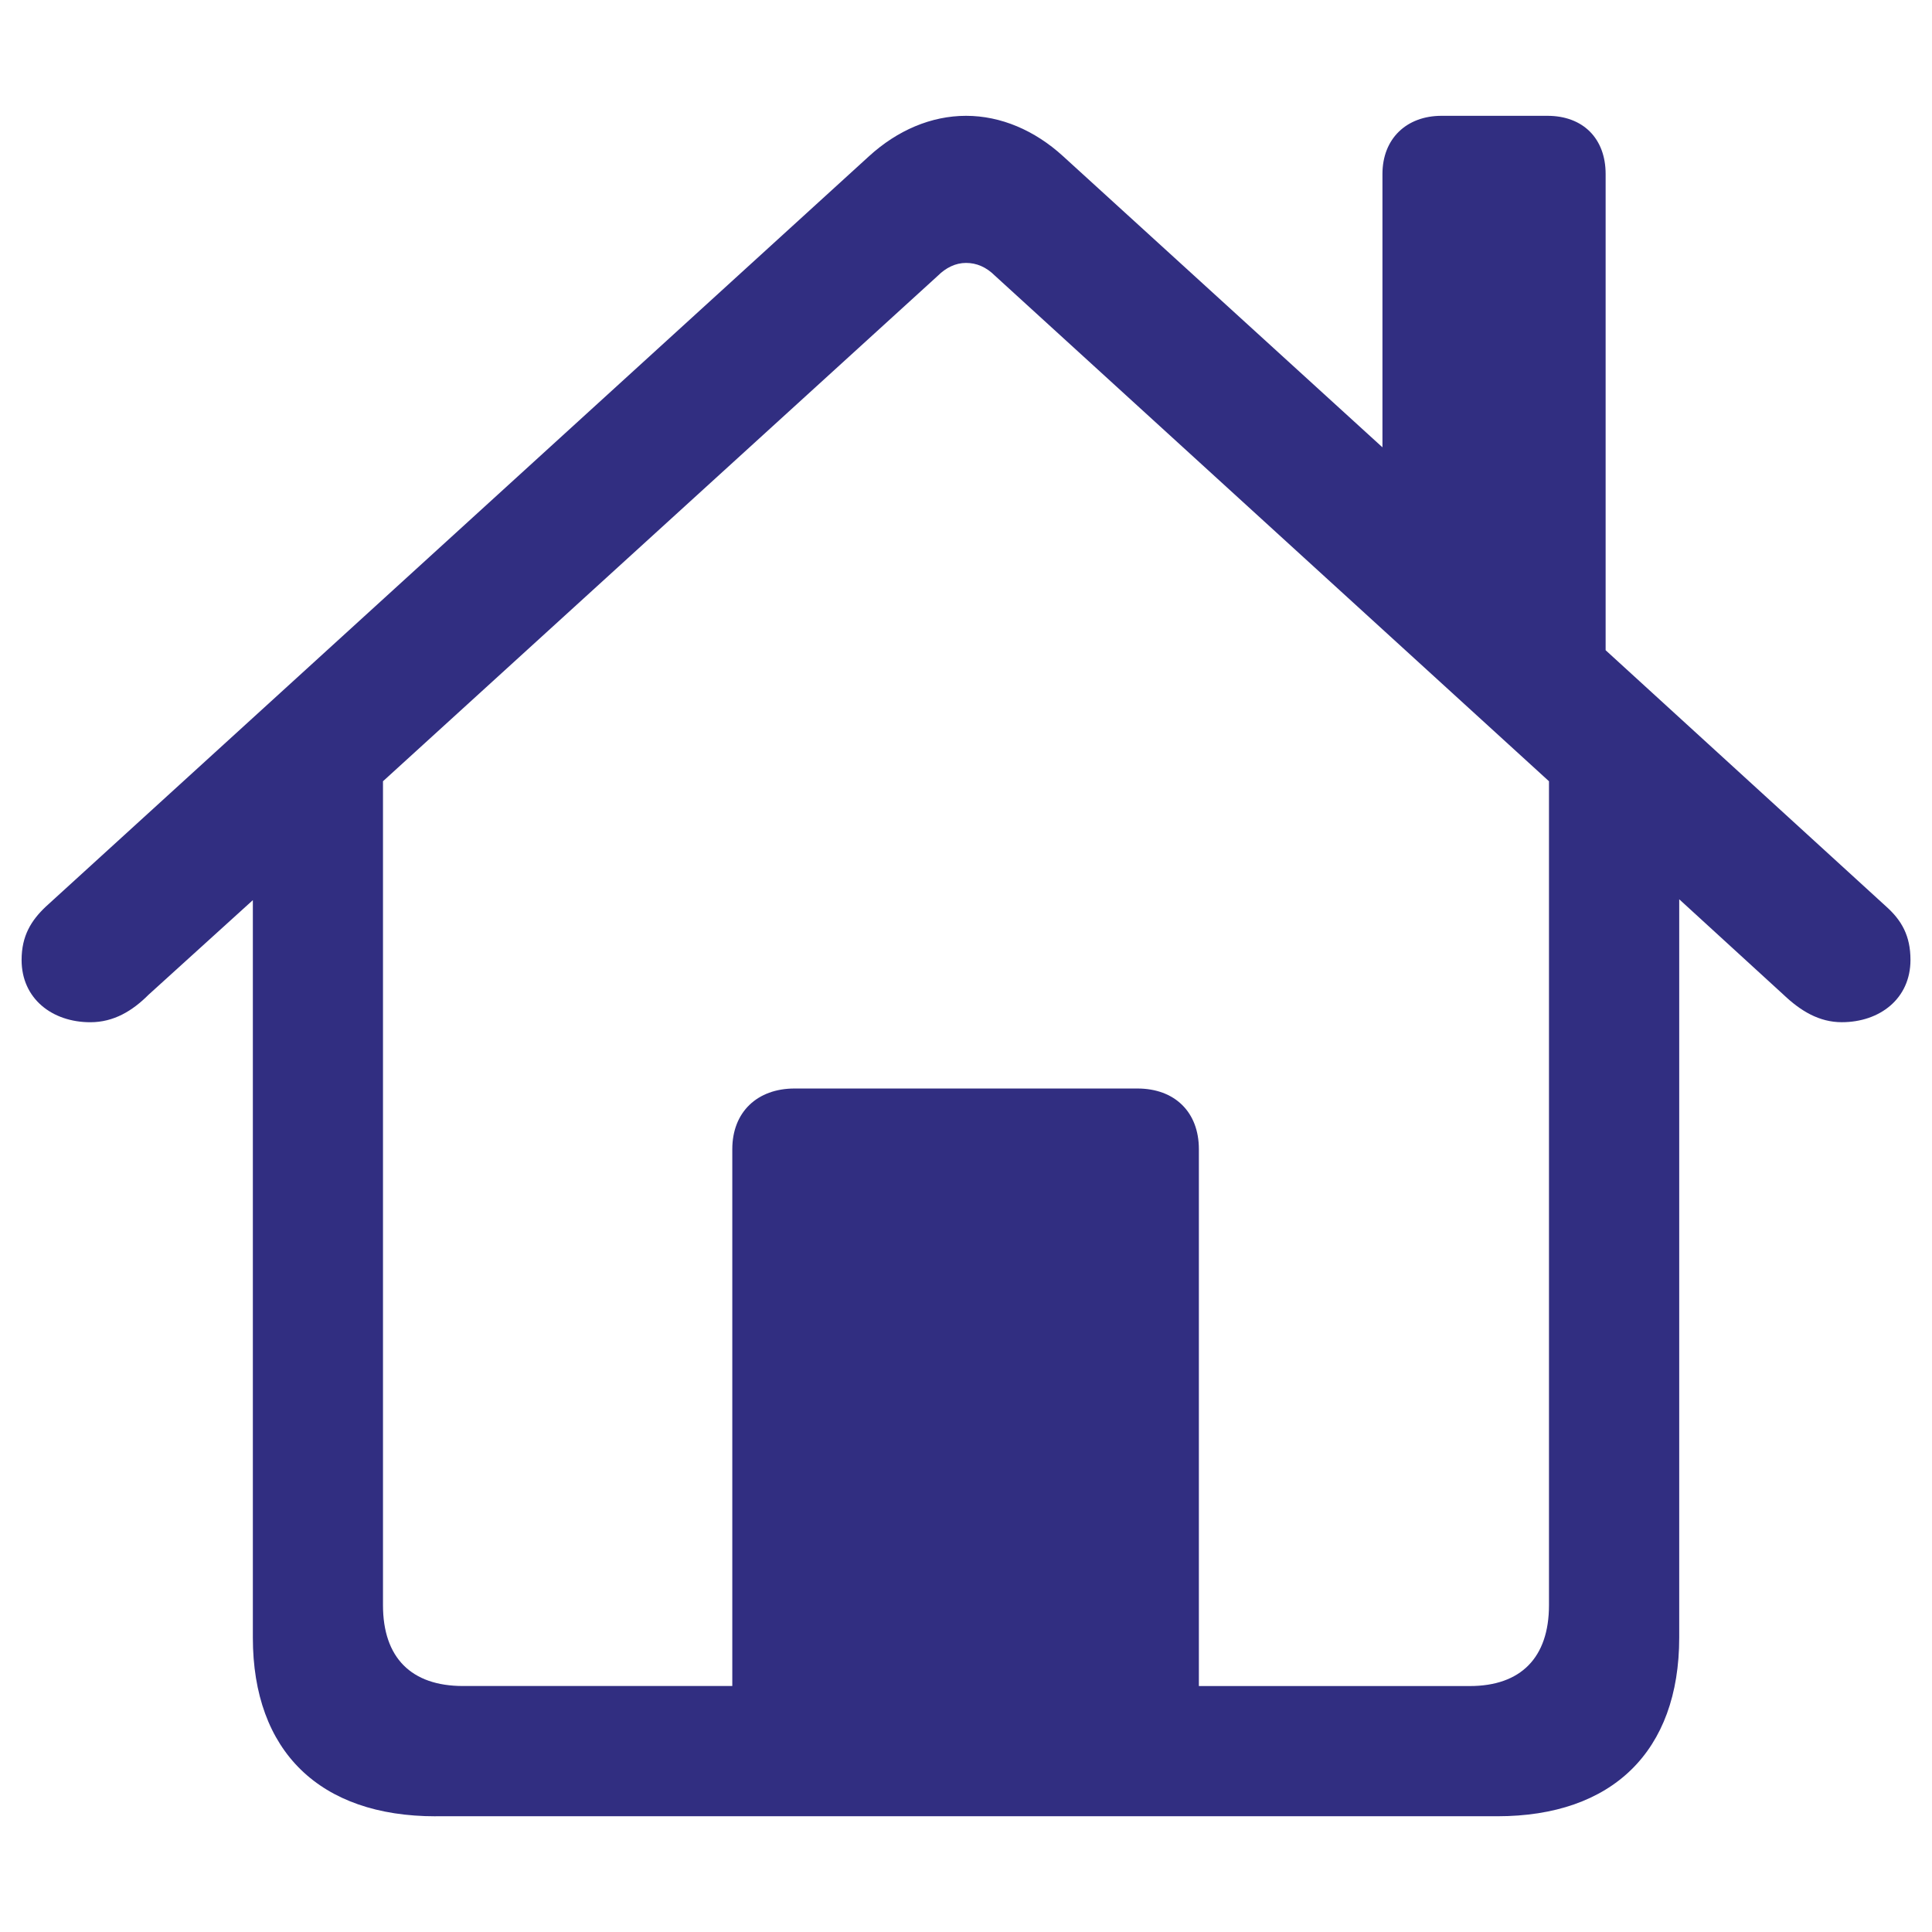
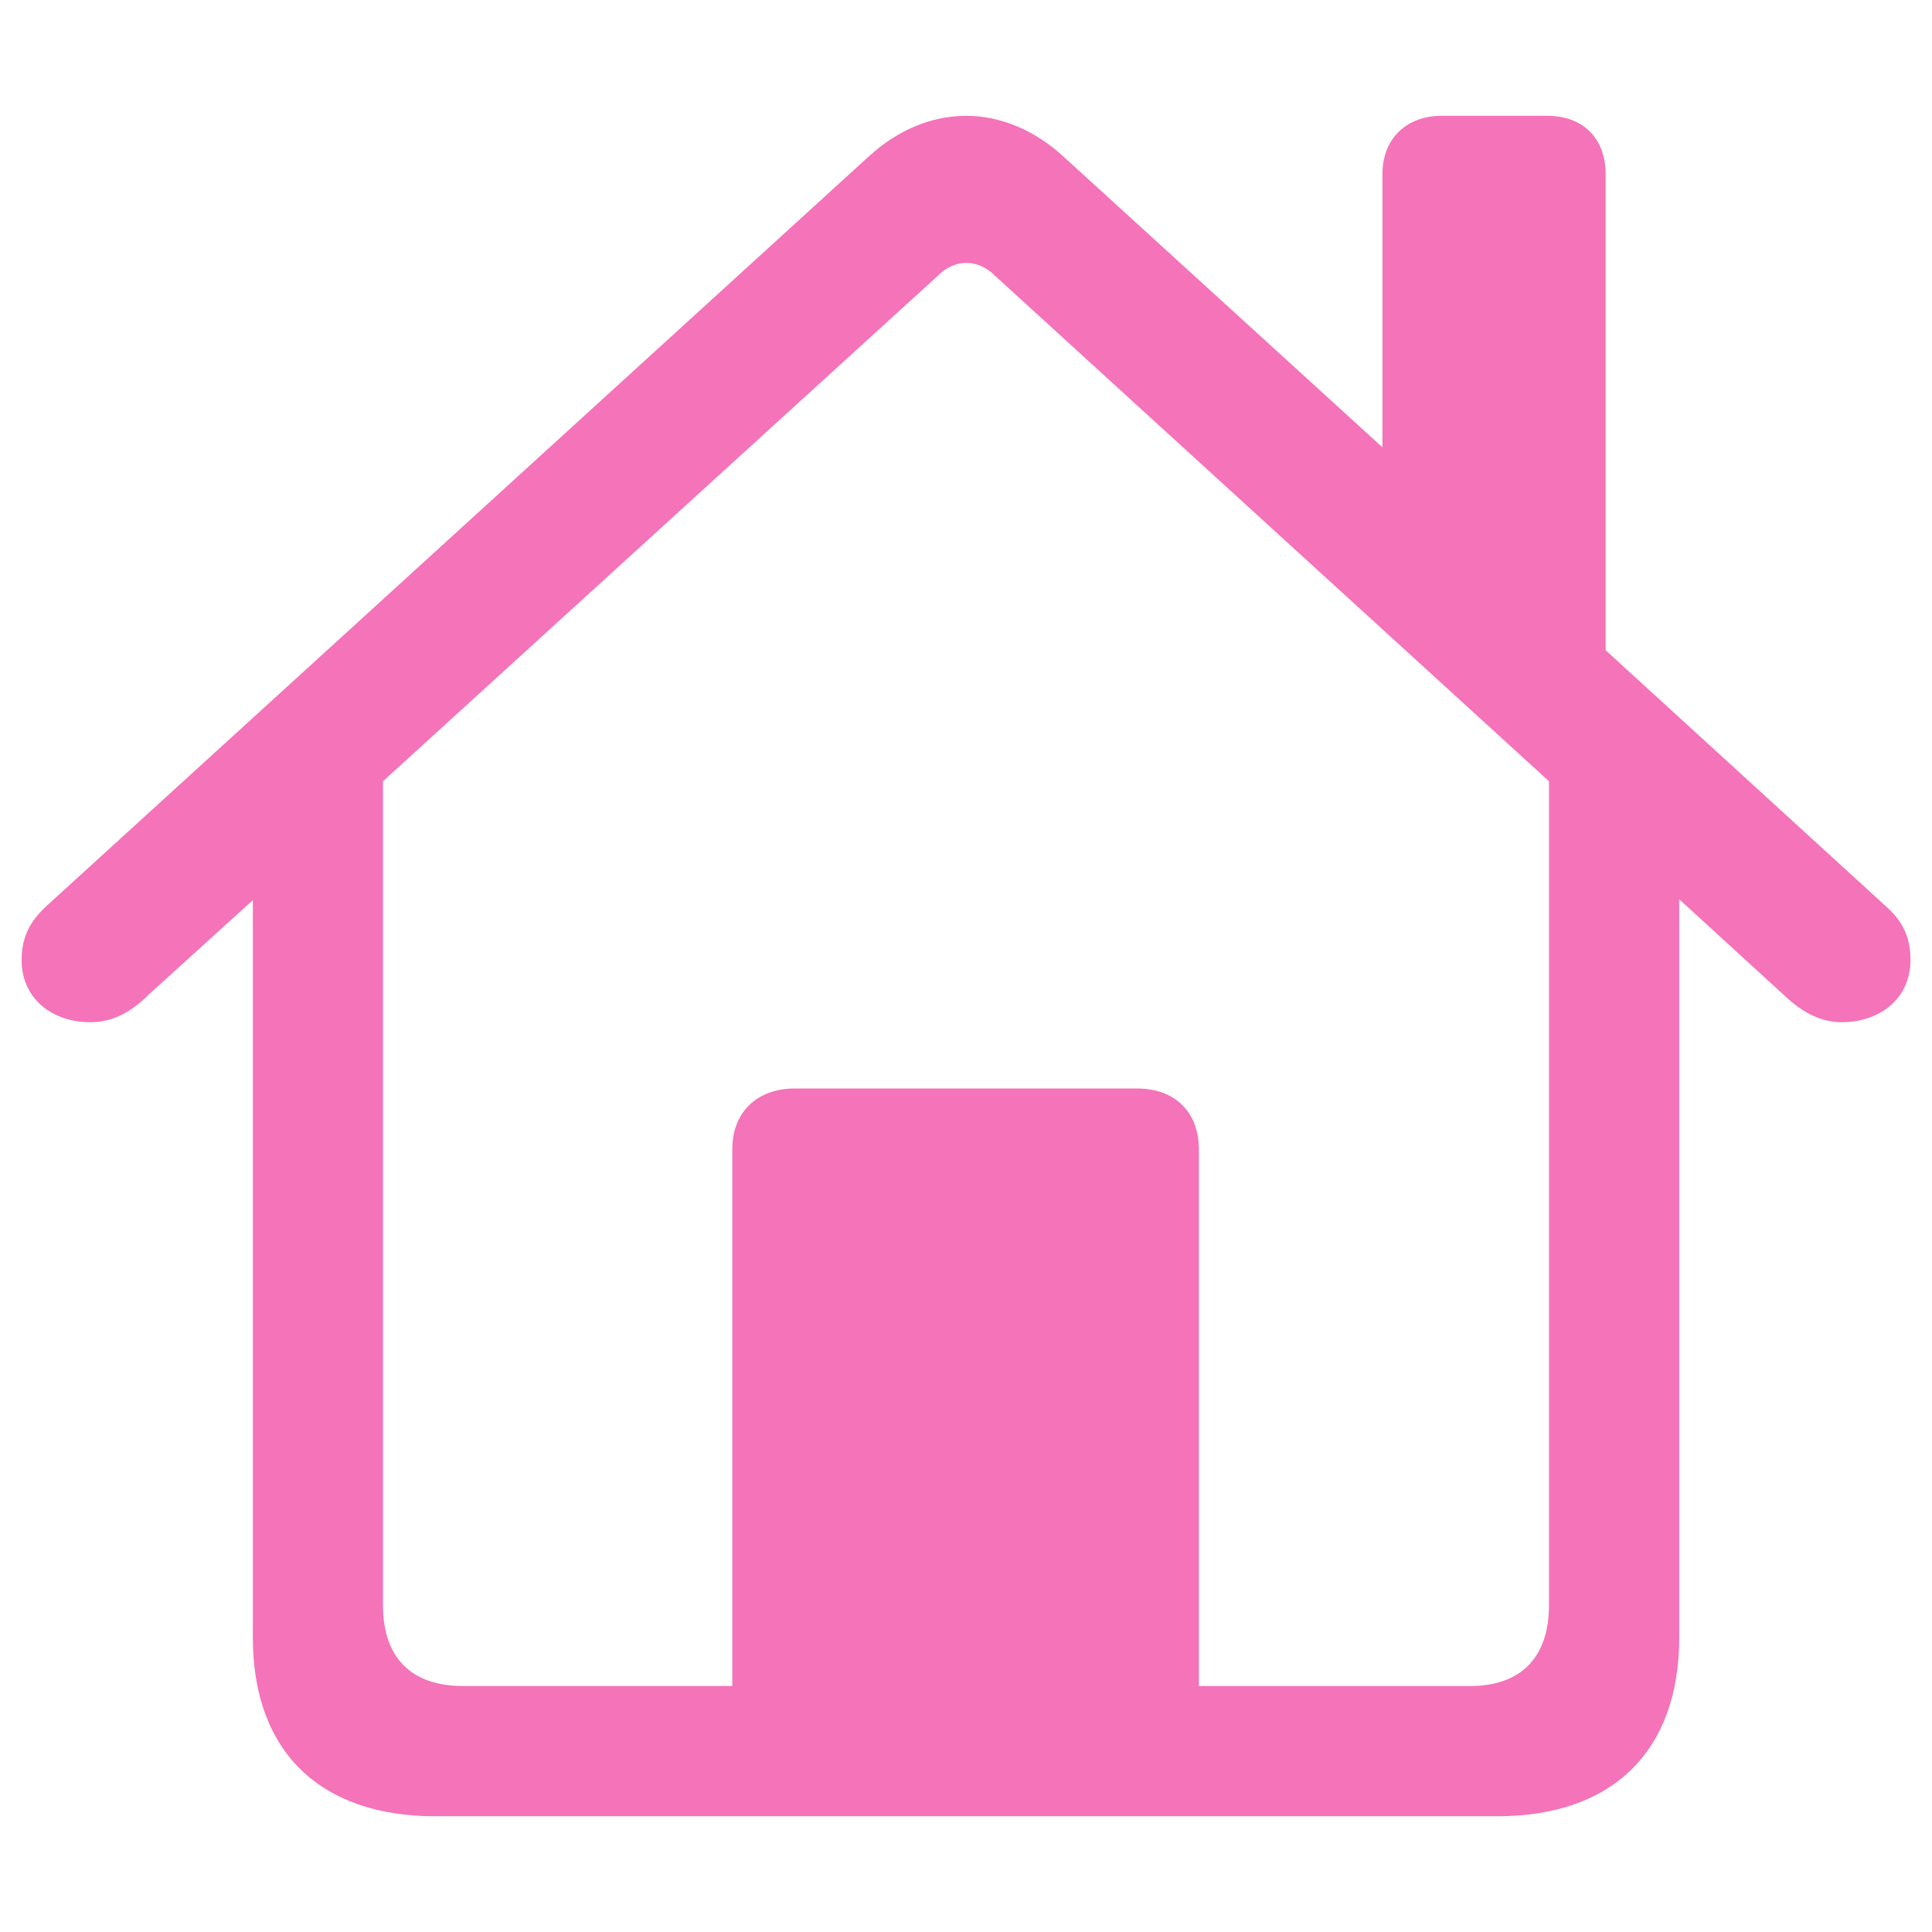
<svg xmlns="http://www.w3.org/2000/svg" width="200" height="200" viewBox="0 0 56 56">
-   <path fill="#312e81" d="M12.625 52.645H43.4c3.328 0 5.273-1.876 5.273-5.18V26.066l3.023 2.766c.493.469 1.032.797 1.688.797c1.101 0 1.992-.68 1.992-1.805c0-.703-.258-1.148-.703-1.547l-8.133-7.43V5.044c0-1.031-.656-1.687-1.687-1.687h-3.07c-1.008 0-1.712.656-1.712 1.687v7.922l-9.257-8.438c-.82-.75-1.805-1.171-2.813-1.171c-1.008 0-1.992.421-2.812 1.171l-23.86 21.75c-.422.399-.703.844-.703 1.547c0 1.125.89 1.805 1.992 1.805c.68 0 1.219-.328 1.688-.797l3.023-2.742v21.375c0 3.304 1.946 5.18 5.297 5.18M34.75 33.309c0-1.078-.703-1.758-1.781-1.758H23.03c-1.078 0-1.804.68-1.804 1.758V48.87h-7.805c-1.5 0-2.32-.82-2.32-2.344V22.645L27.18 7.996c.234-.234.515-.375.82-.375c.305 0 .586.117.844.375l16.054 14.649v23.882c0 1.524-.82 2.344-2.296 2.344H34.75Z" />
+   <path fill="#f473b9" d="M12.625 52.645H43.4c3.328 0 5.273-1.876 5.273-5.18V26.066l3.023 2.766c.493.469 1.032.797 1.688.797c1.101 0 1.992-.68 1.992-1.805c0-.703-.258-1.148-.703-1.547l-8.133-7.43V5.044c0-1.031-.656-1.687-1.687-1.687h-3.07c-1.008 0-1.712.656-1.712 1.687v7.922l-9.257-8.438c-.82-.75-1.805-1.171-2.813-1.171c-1.008 0-1.992.421-2.812 1.171l-23.86 21.75c-.422.399-.703.844-.703 1.547c0 1.125.89 1.805 1.992 1.805c.68 0 1.219-.328 1.688-.797l3.023-2.742v21.375c0 3.304 1.946 5.18 5.297 5.18M34.75 33.309c0-1.078-.703-1.758-1.781-1.758H23.03c-1.078 0-1.804.68-1.804 1.758V48.87h-7.805c-1.5 0-2.32-.82-2.32-2.344V22.645L27.18 7.996c.234-.234.515-.375.82-.375c.305 0 .586.117.844.375l16.054 14.649v23.882c0 1.524-.82 2.344-2.296 2.344H34.75Z" />
</svg>
